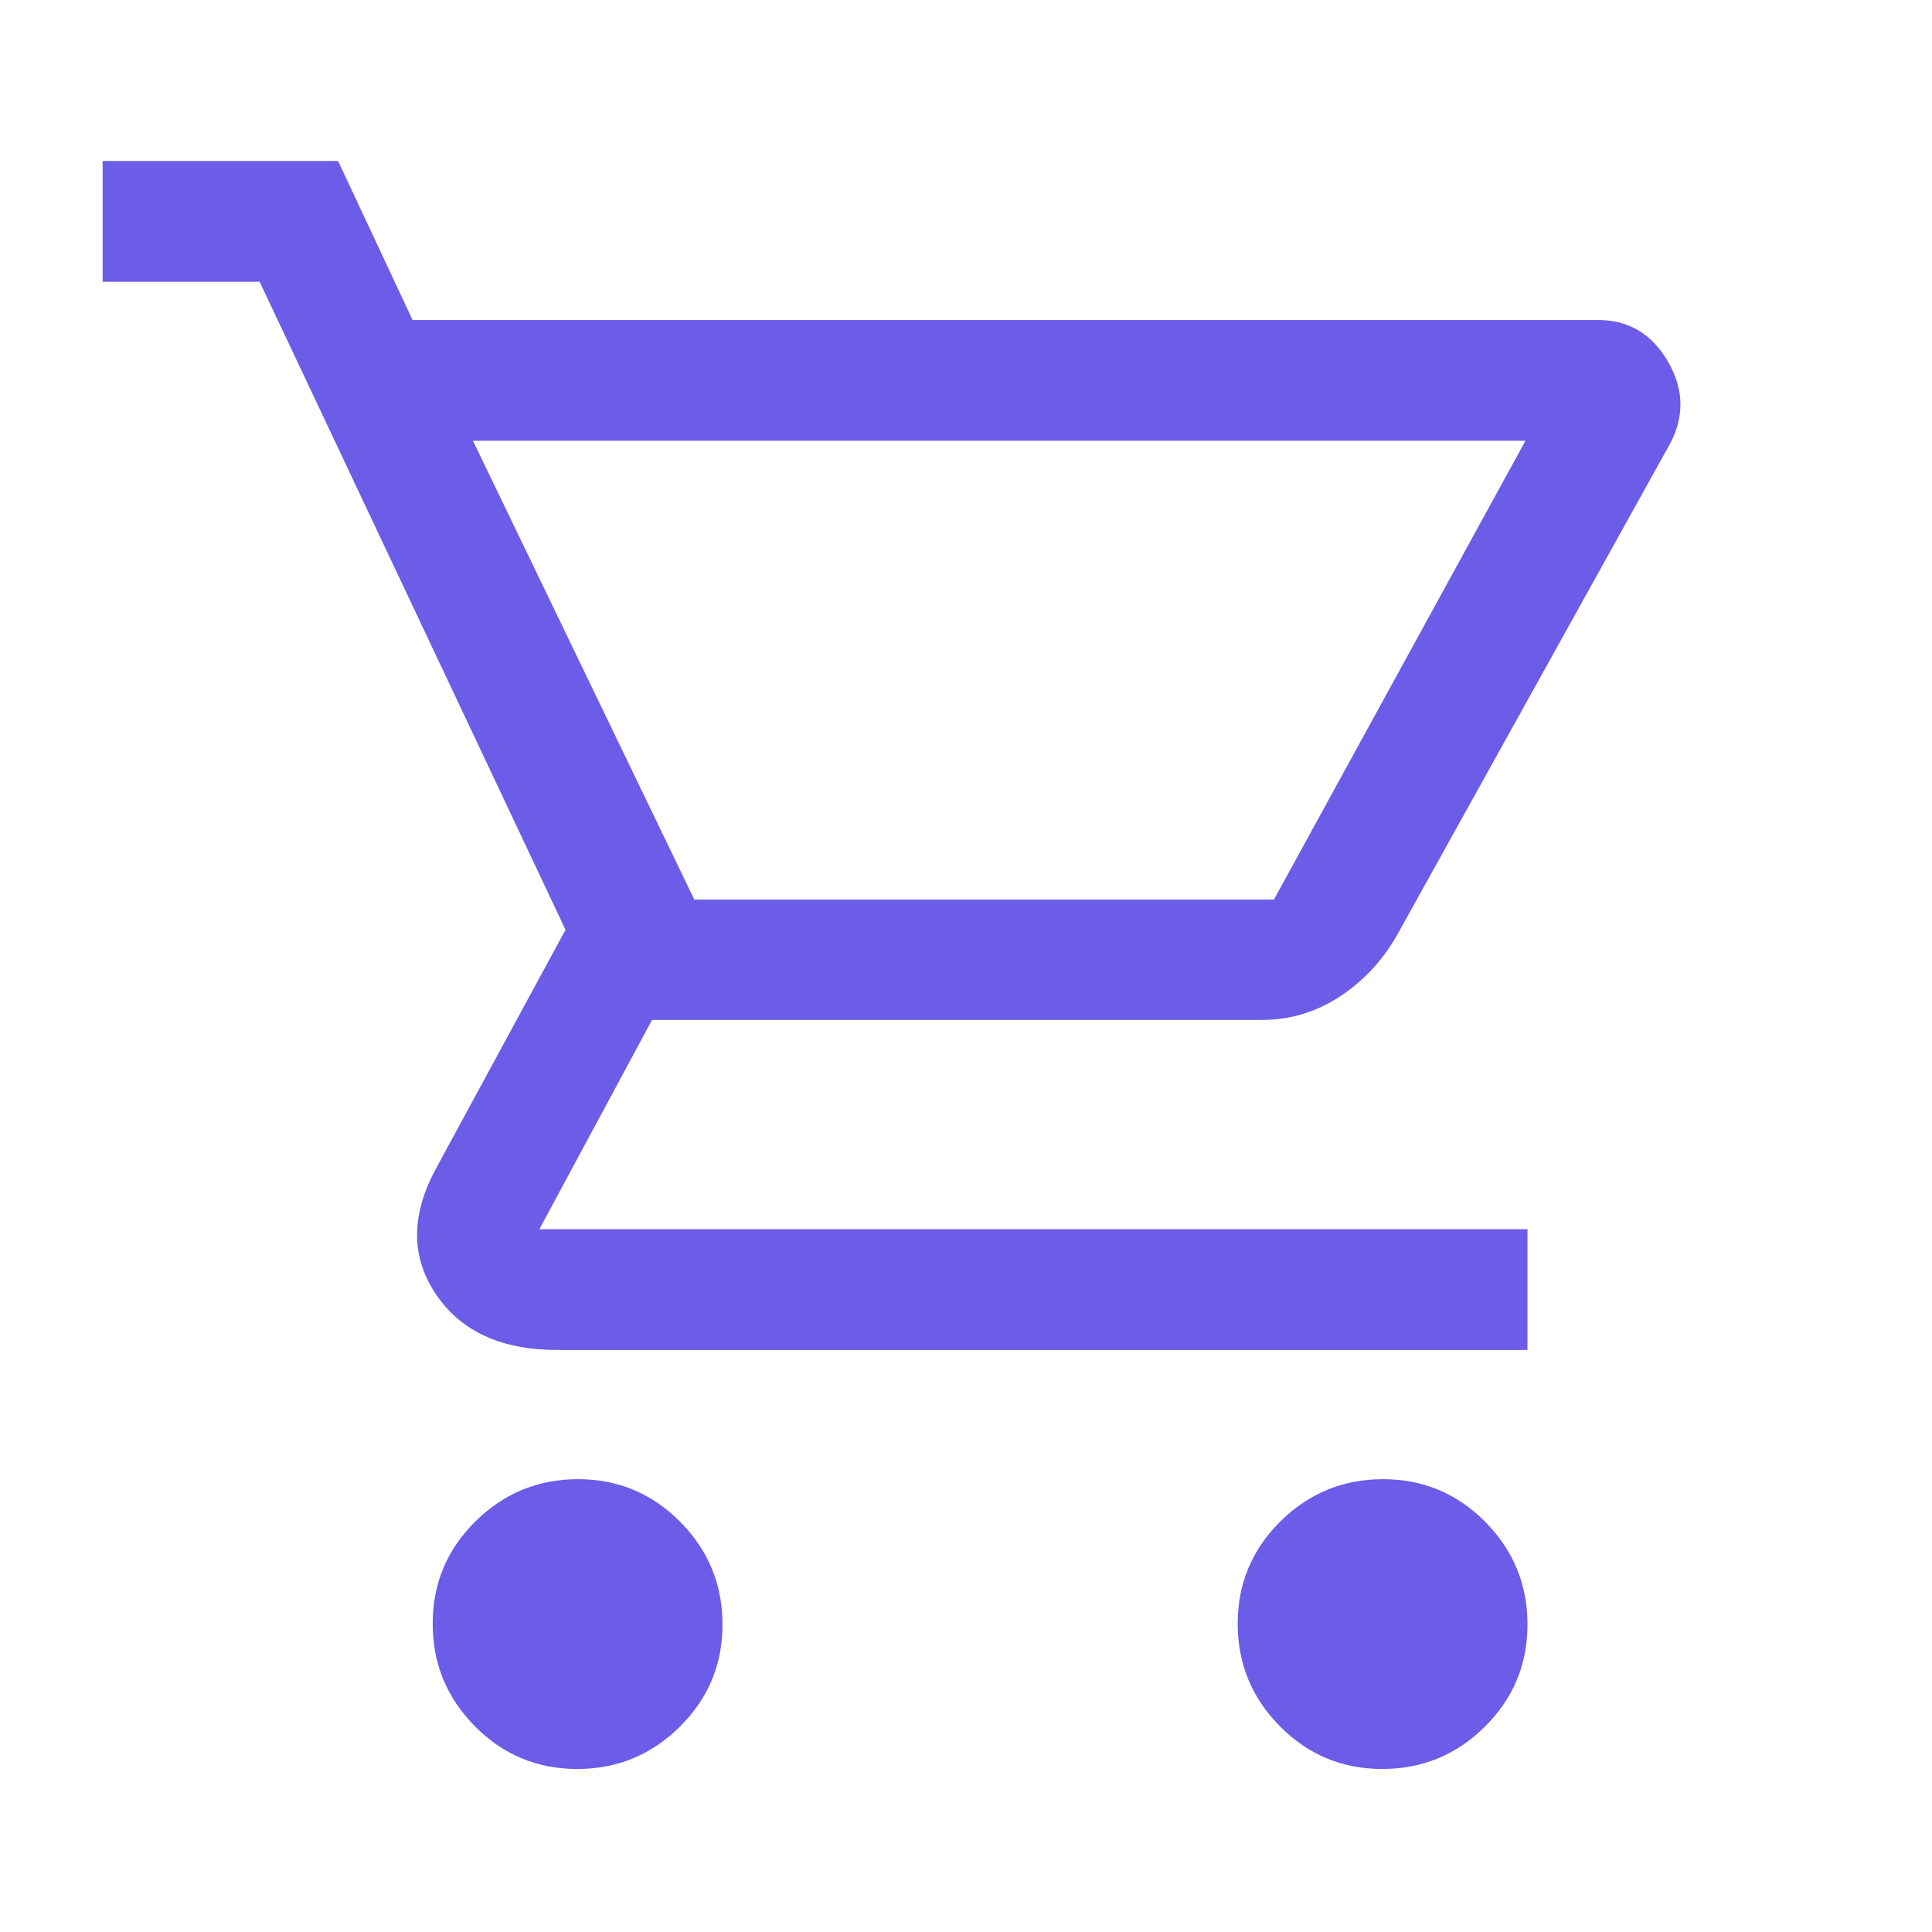
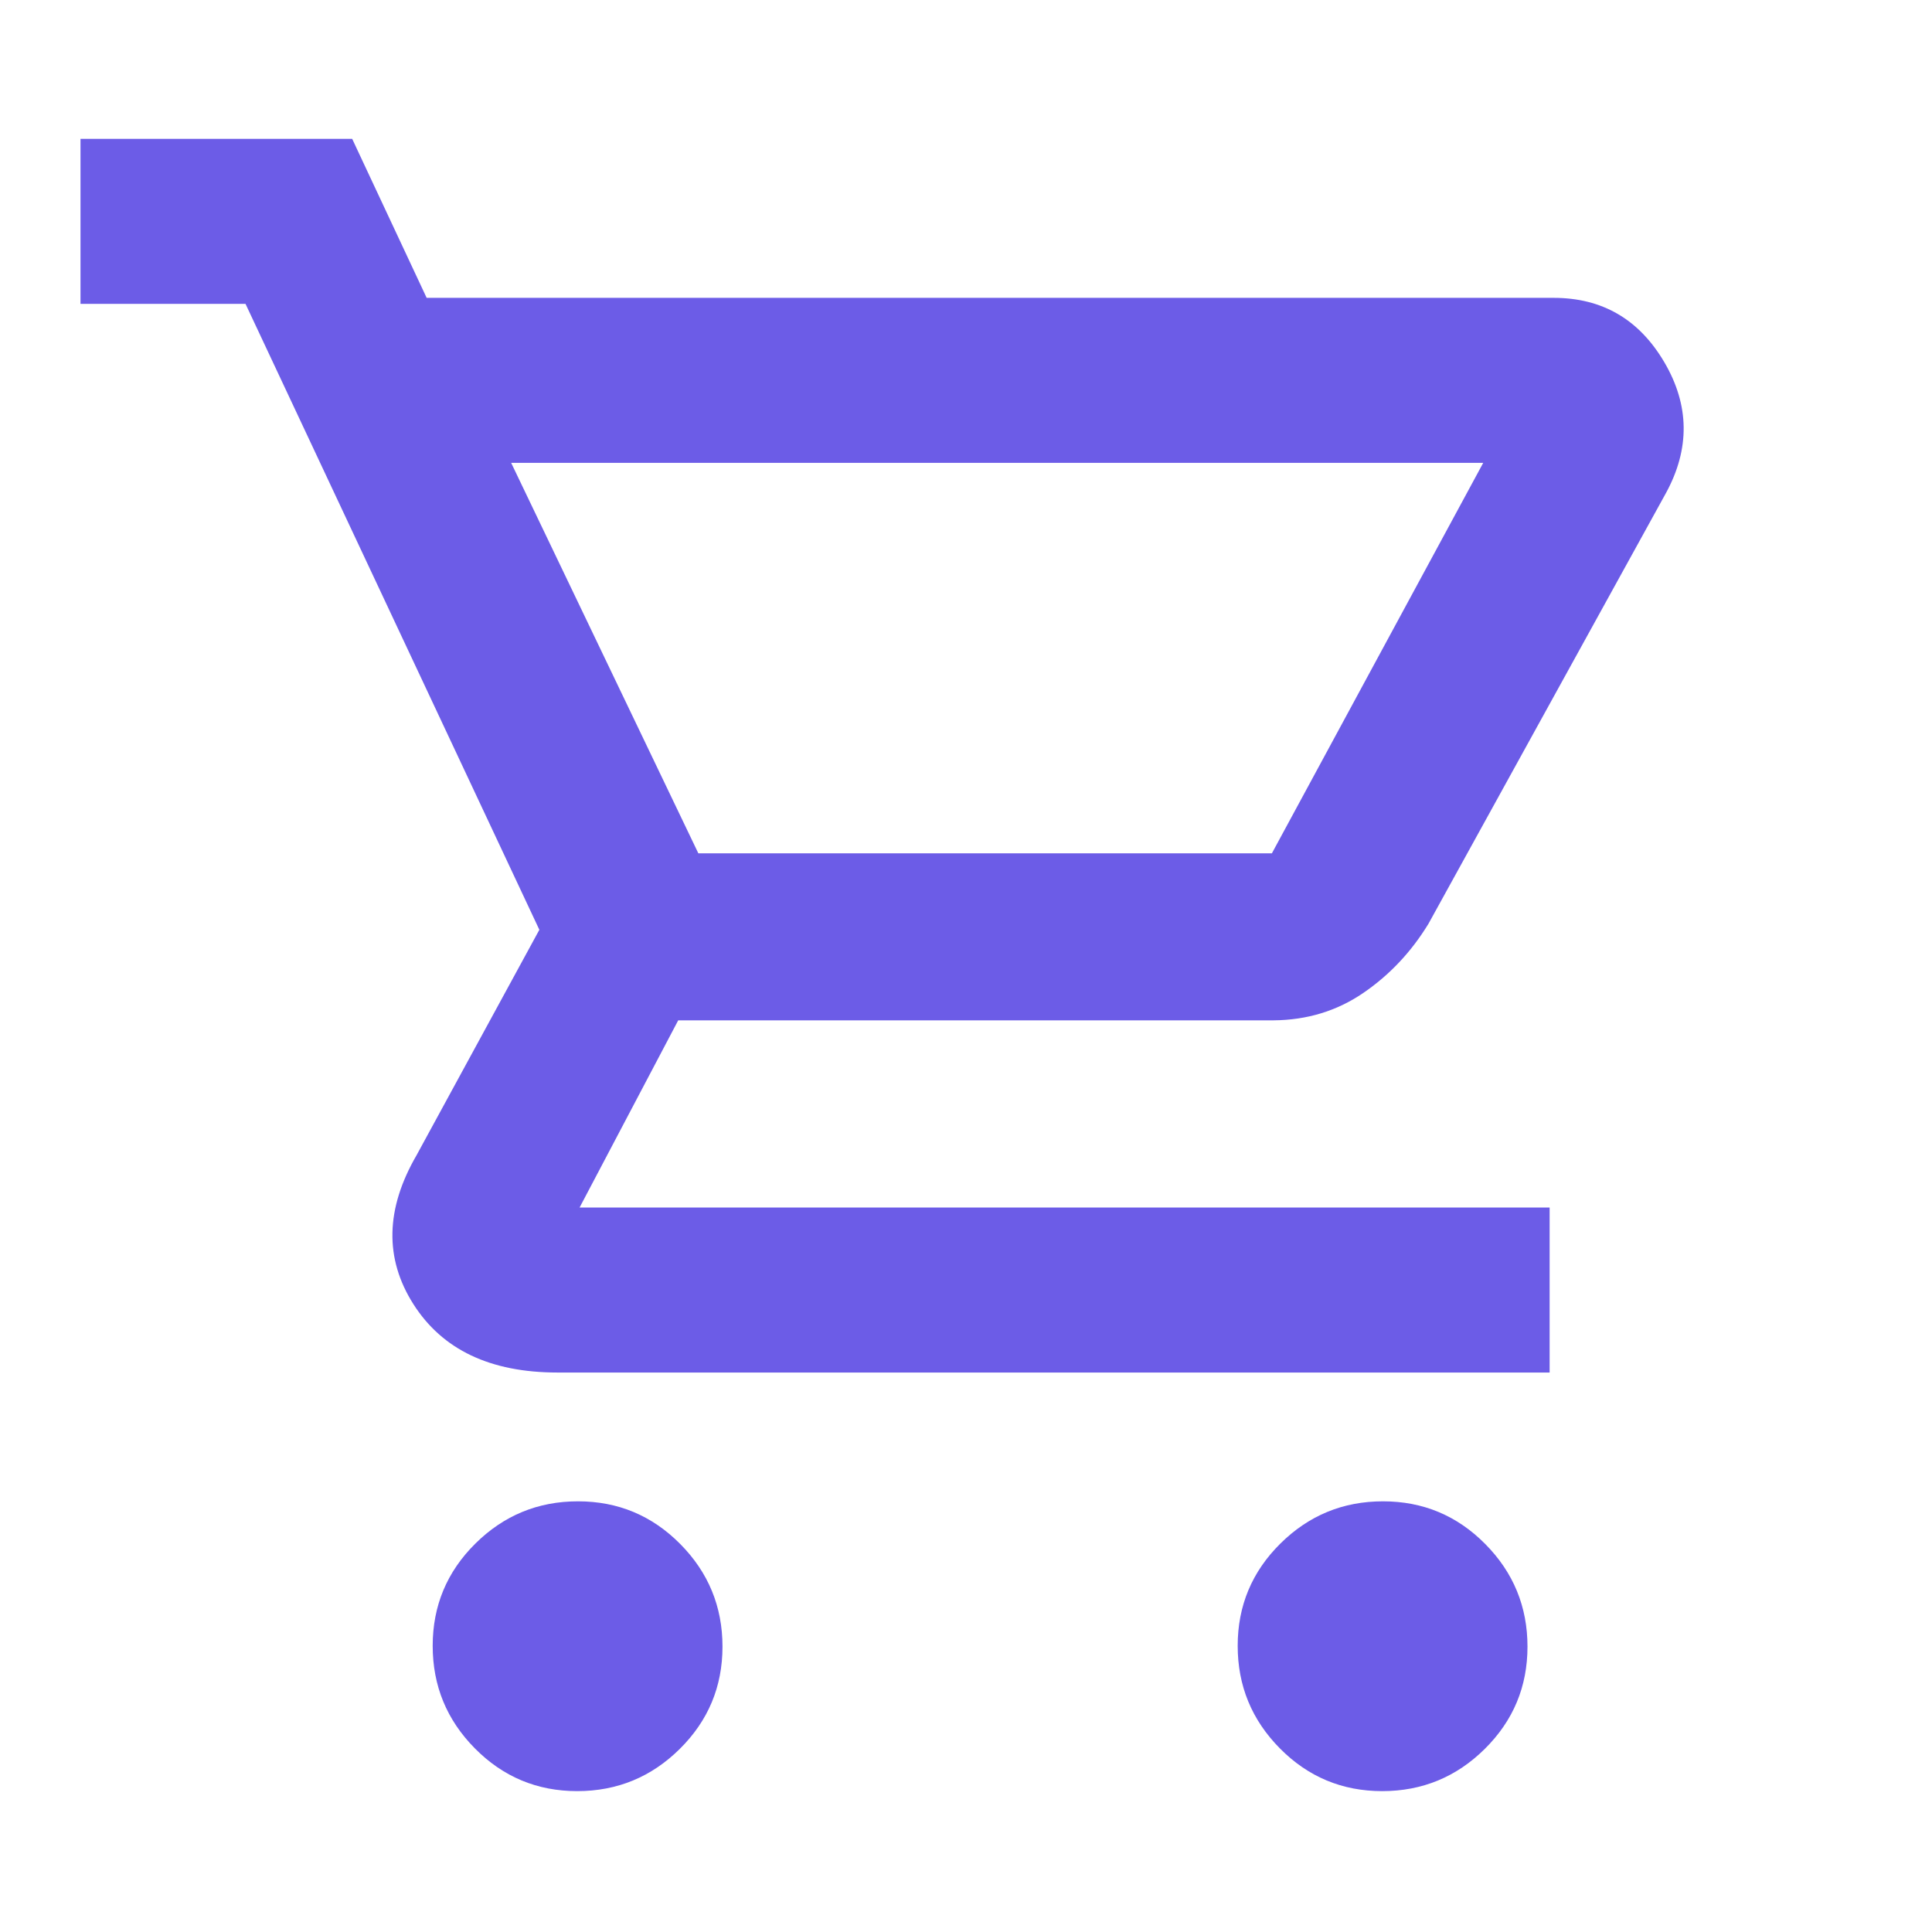
<svg xmlns="http://www.w3.org/2000/svg" viewBox="0 0 48 48" height="48px" width="48px" fill="#6C5CE7">
-   <path d="M11.8,42.89q-1.05-1.06-1.05-2.55t1.06-2.54t2.55-1.05t2.54,1.06t1.05,2.55T16.89,42.9t-2.55,1.05T11.8,42.89Zm20,0q-1.05-1.06-1.05-2.55t1.06-2.54t2.55-1.05t2.54,1.06t1.05,2.55T36.89,42.9t-2.55,1.05T31.8,42.89ZM11.75,10.95l5.5,11.4h14.4l6.25-11.4H11.75Zm-1.5-3H39.7q1.15,0 1.75,1.05t-0,2.1L34.7,23.25q-0.55,0.95-1.43,1.52t-1.92,0.57H16.2l-2.8,5.2H37.95v3H13.85q-2.1,0-3.03-1.4T10.85,29l3.2-5.9L6.45,7H2.55V4H8.4l1.85,3.95Zm7,14.4h14.4H17.25Z" />
+   <path d="M11.8,43.44q-1.05-1.06-1.05-2.55t1.06-2.54t2.55-1.05t2.54,1.06t1.05,2.55t-1.06,2.54T14.34,44.5T11.8,43.44Zm20,0q-1.05-1.06-1.05-2.55t1.06-2.54t2.55-1.05t2.54,1.06t1.05,2.55t-1.06,2.54T34.34,44.5T31.8,43.44ZM12.7,11.5l4.65,9.7H31.6l5.25-9.7H12.7ZM10.6,7.4h28q1.81,0 2.75,1.6t0.04,3.25l-5.9,10.7Q34.85,24 33.87,24.67t-2.23,0.68H16.85L14.4,30H38.5v4.1H13.85q-2.5,0-3.58-1.7t0.08-3.7l3.05-5.6L6.1,7.55H2V3.45H8.75L10.6,7.4Zm6.75,13.8H31.6H17.35Z" />
</svg>
